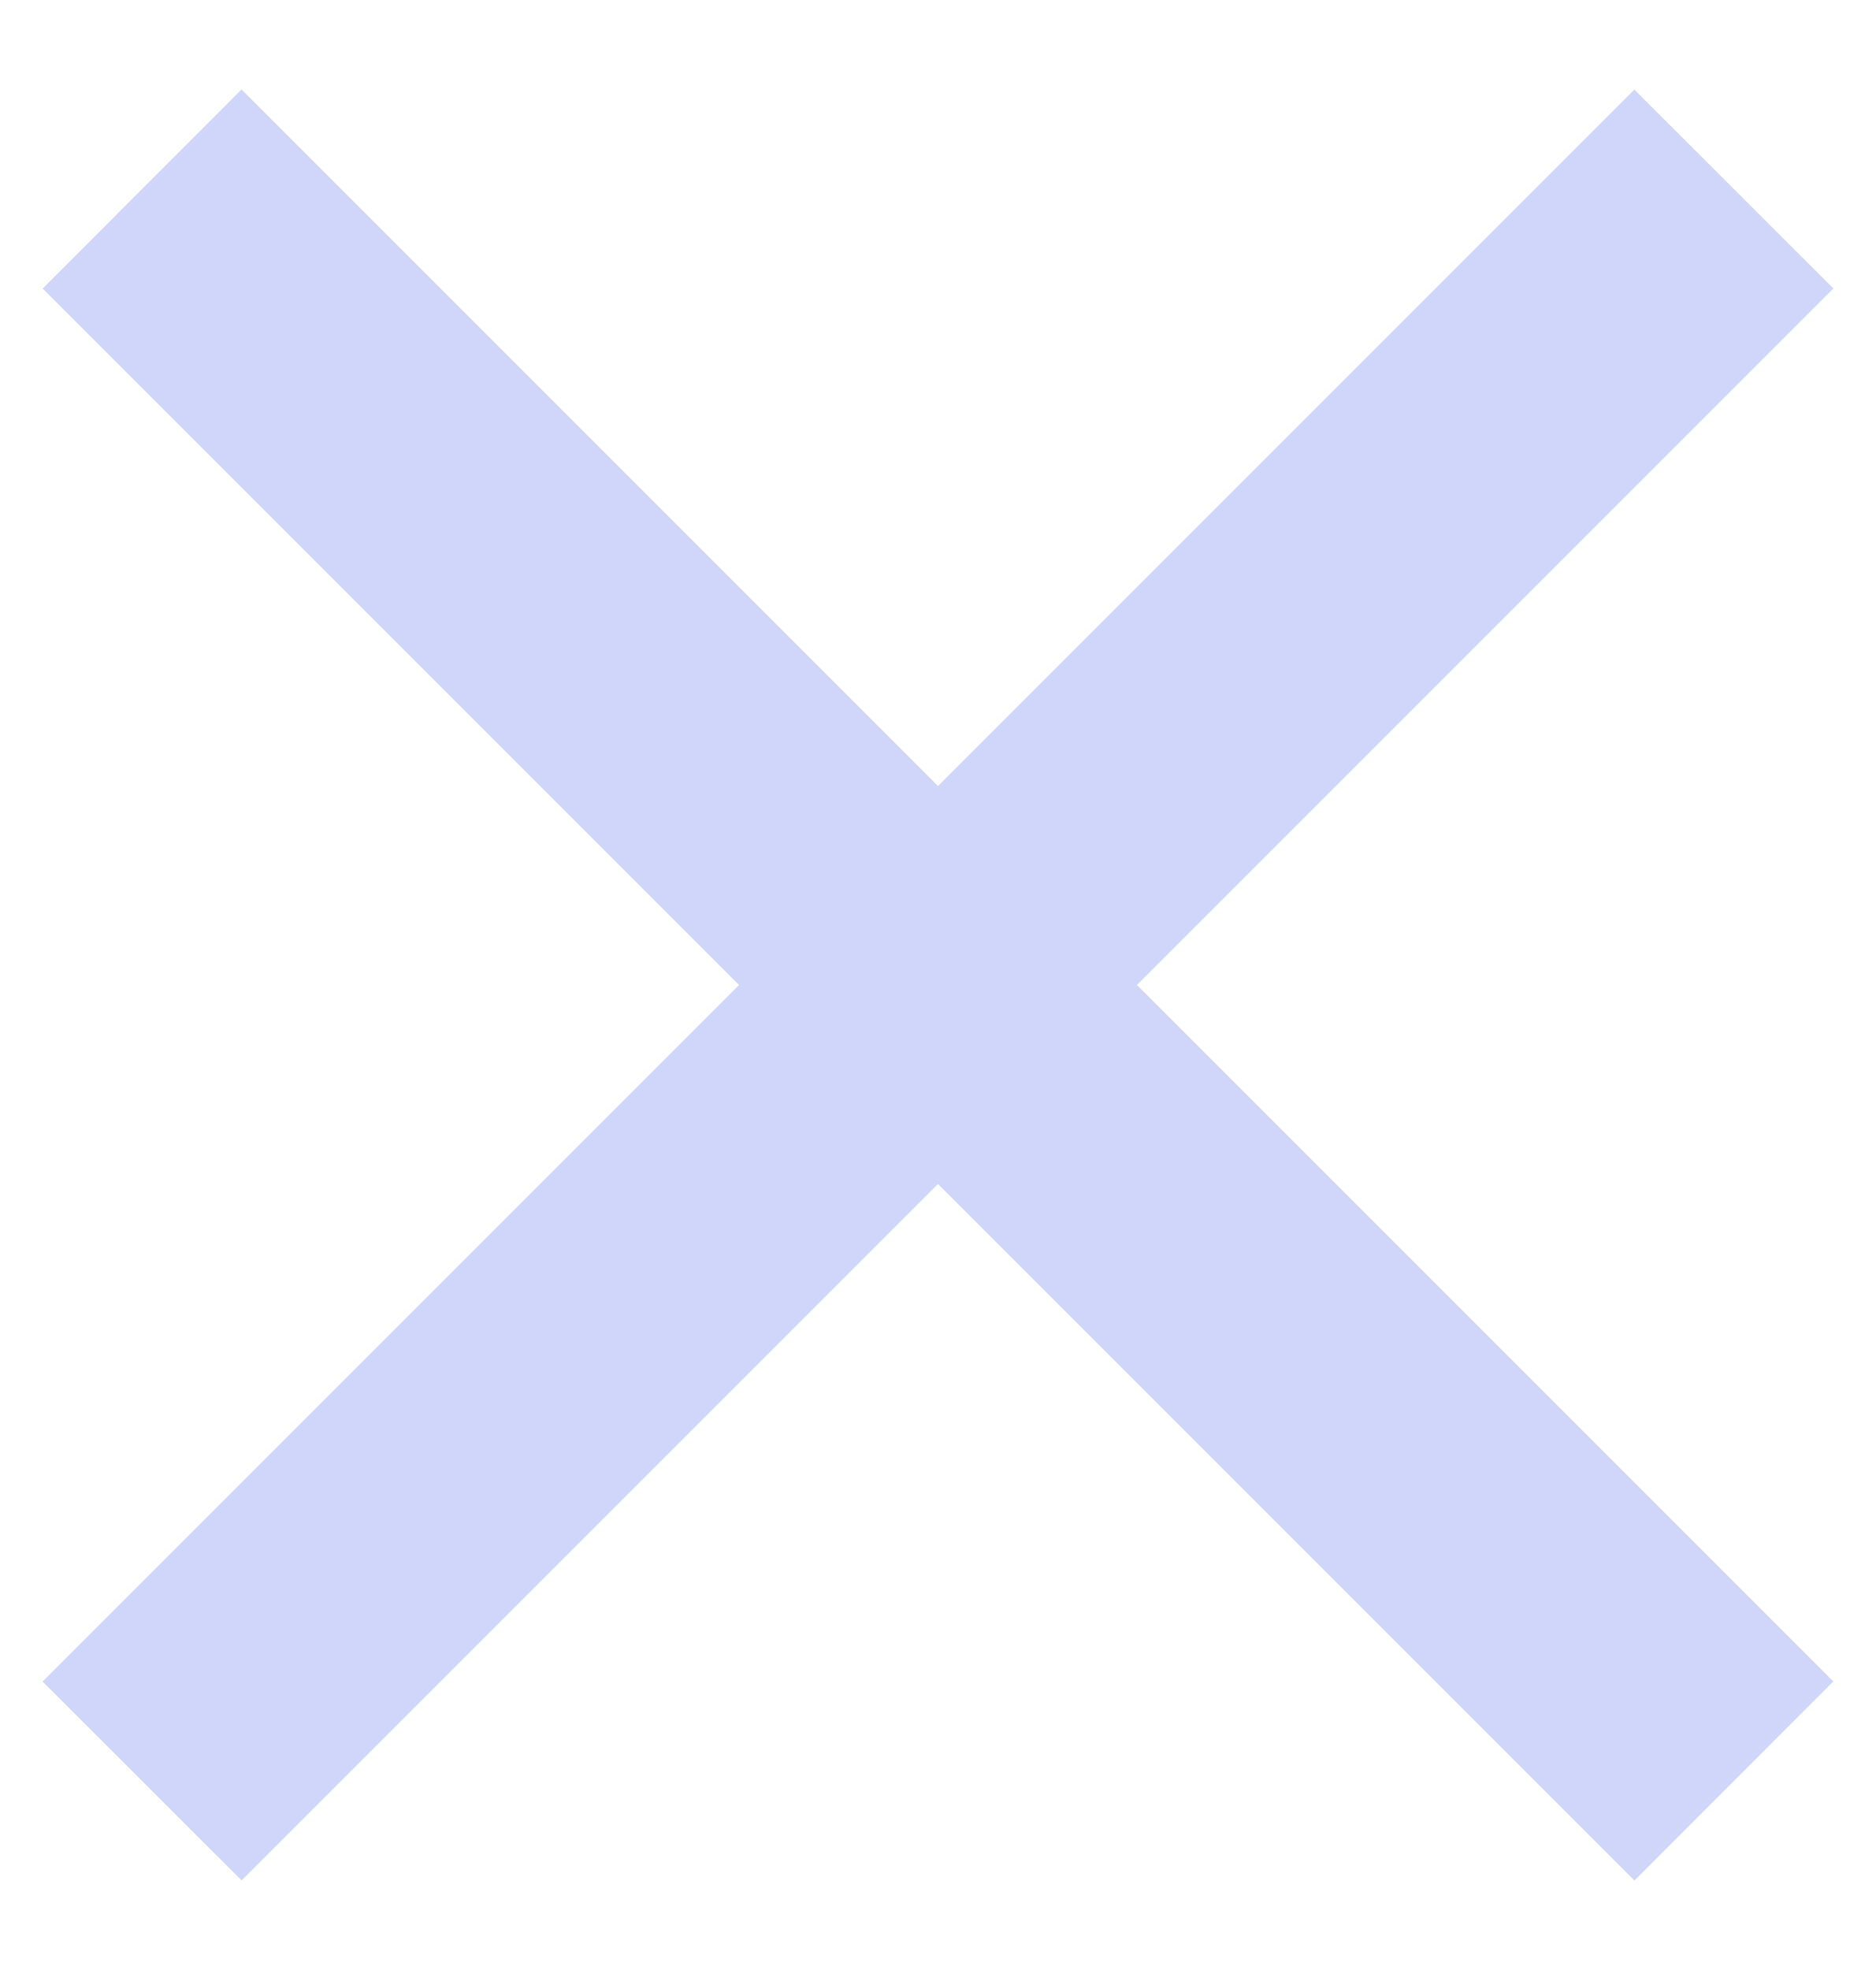
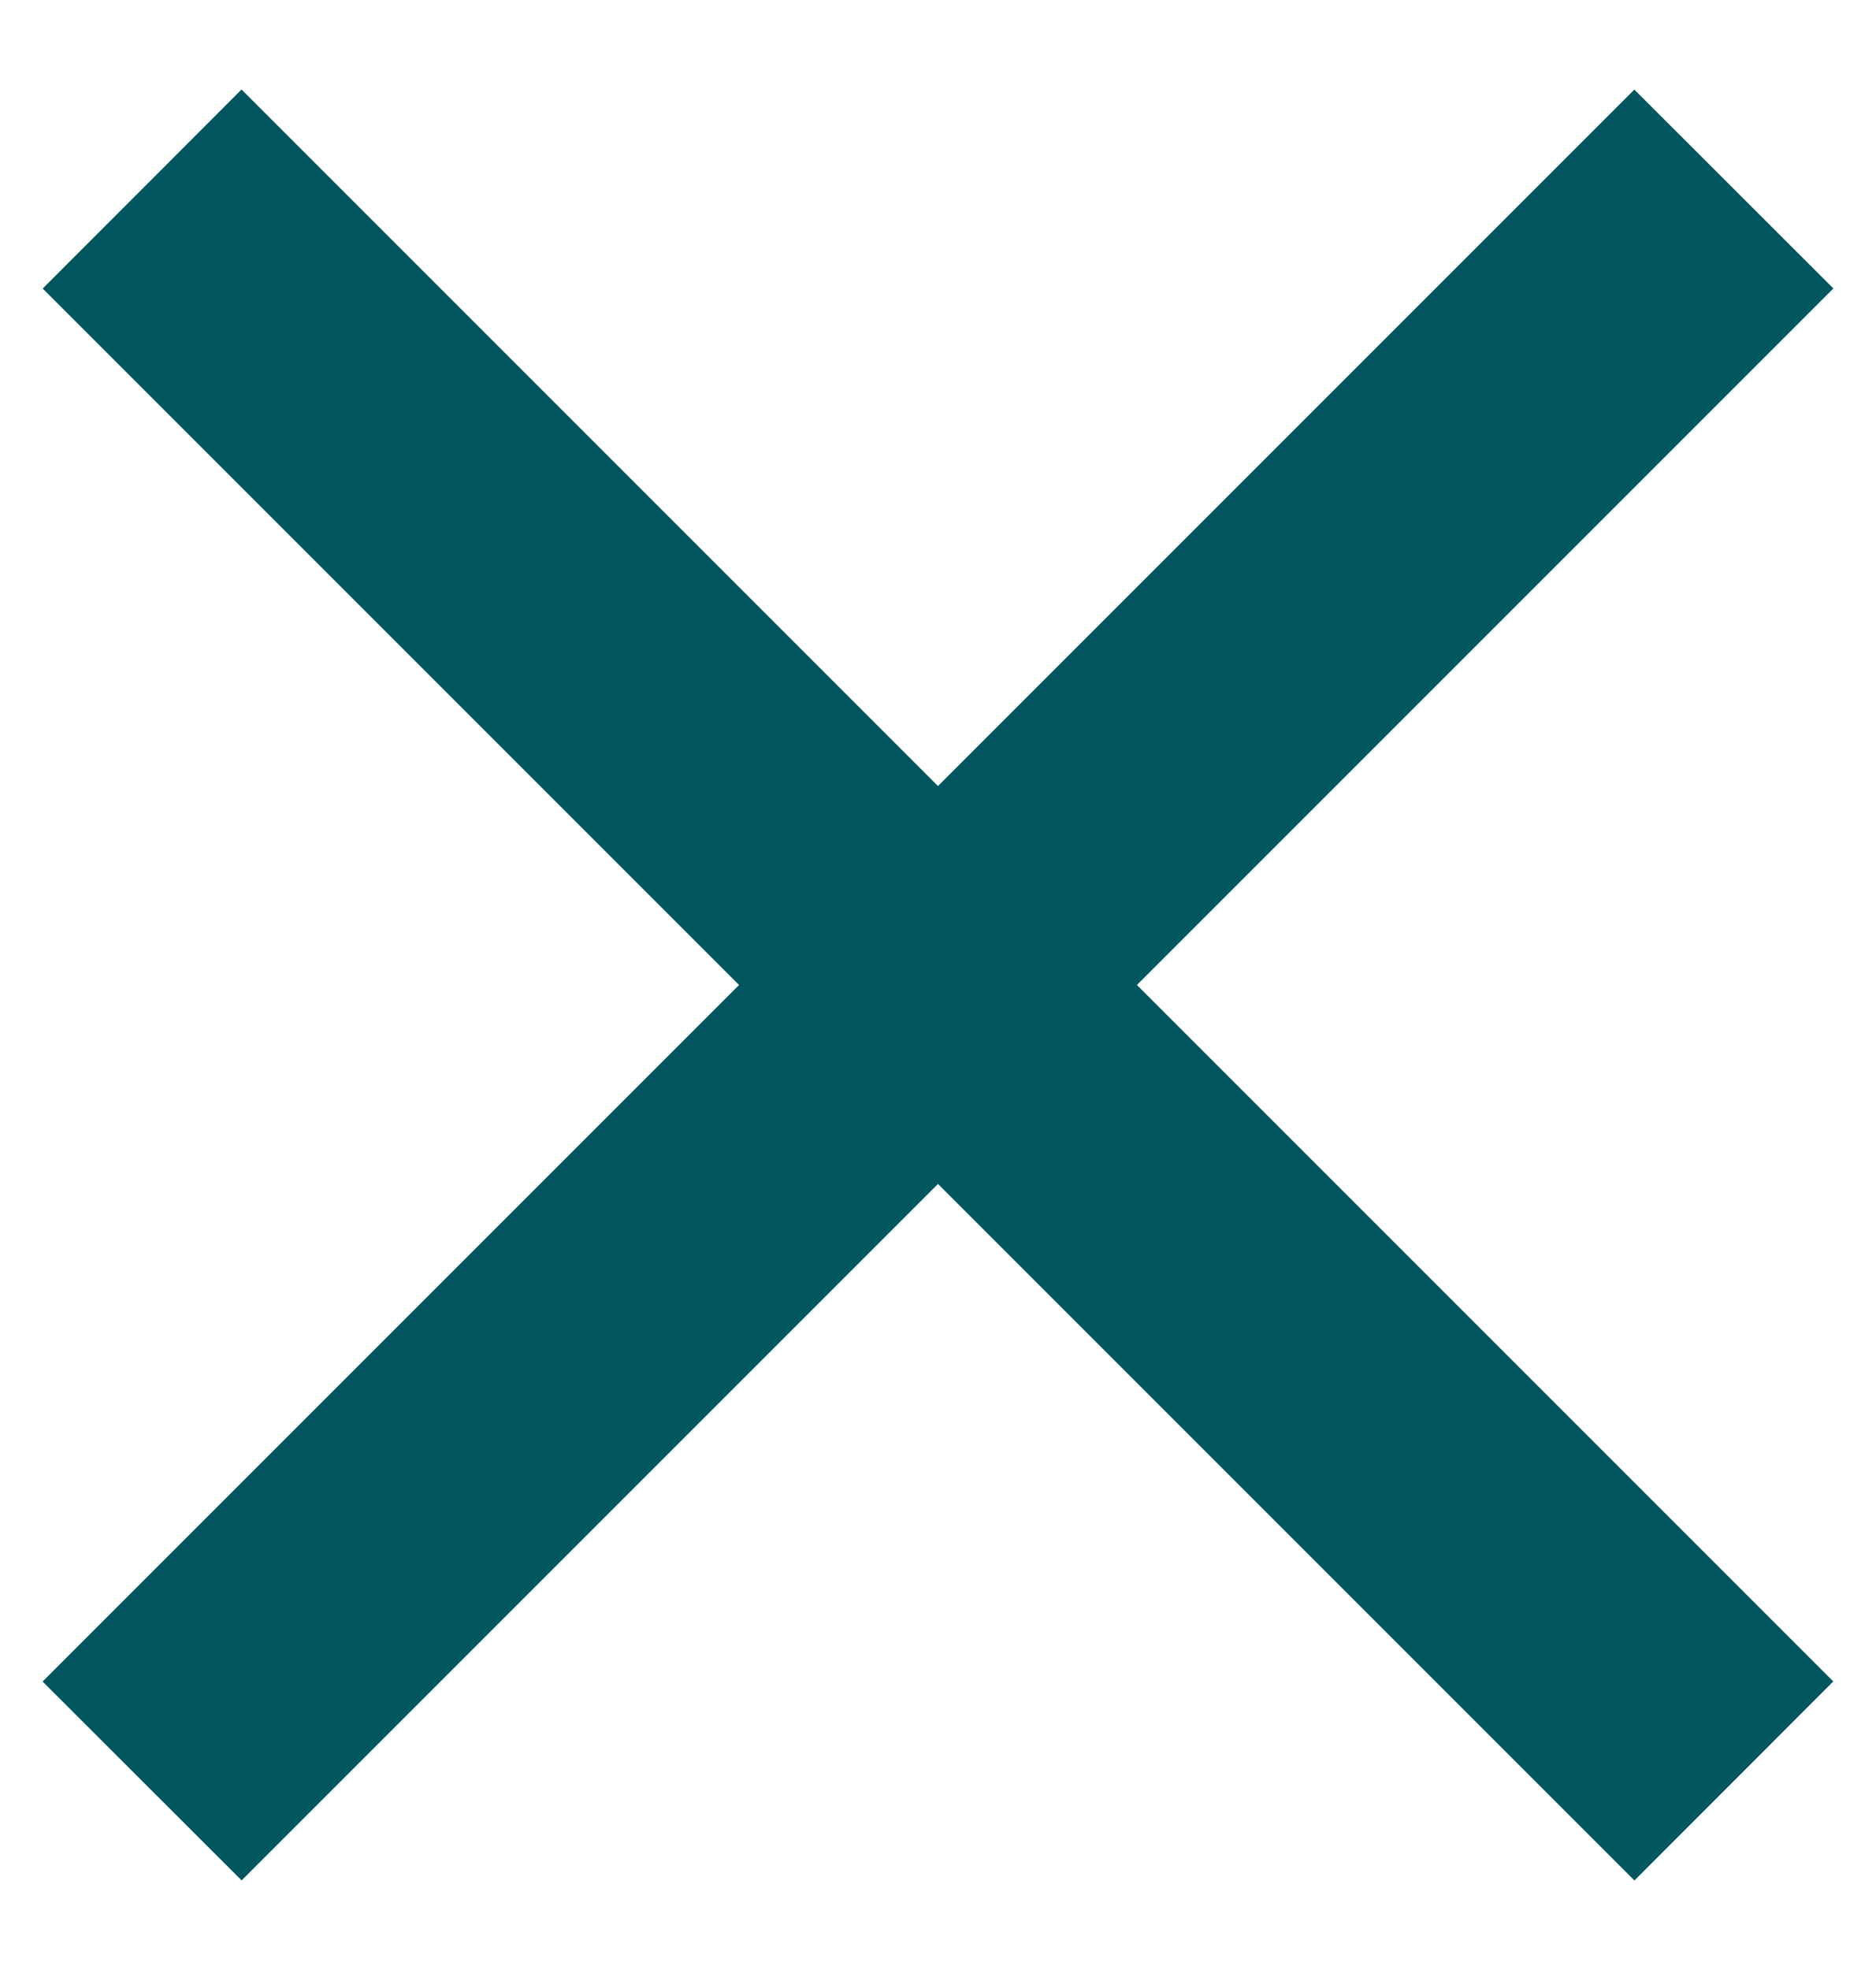
<svg xmlns="http://www.w3.org/2000/svg" width="20" height="21">
-   <g fill="#D0D6F9" fill-rule="evenodd">
+   <g fill="#02575f" fill-rule="evenodd">
    <path d="M2.575.954l16.97 16.97-2.12 2.122L.455 3.076z" />
    <path d="M.454 17.925L17.424.955l2.122 2.12-16.97 16.97z" />
  </g>
</svg>
